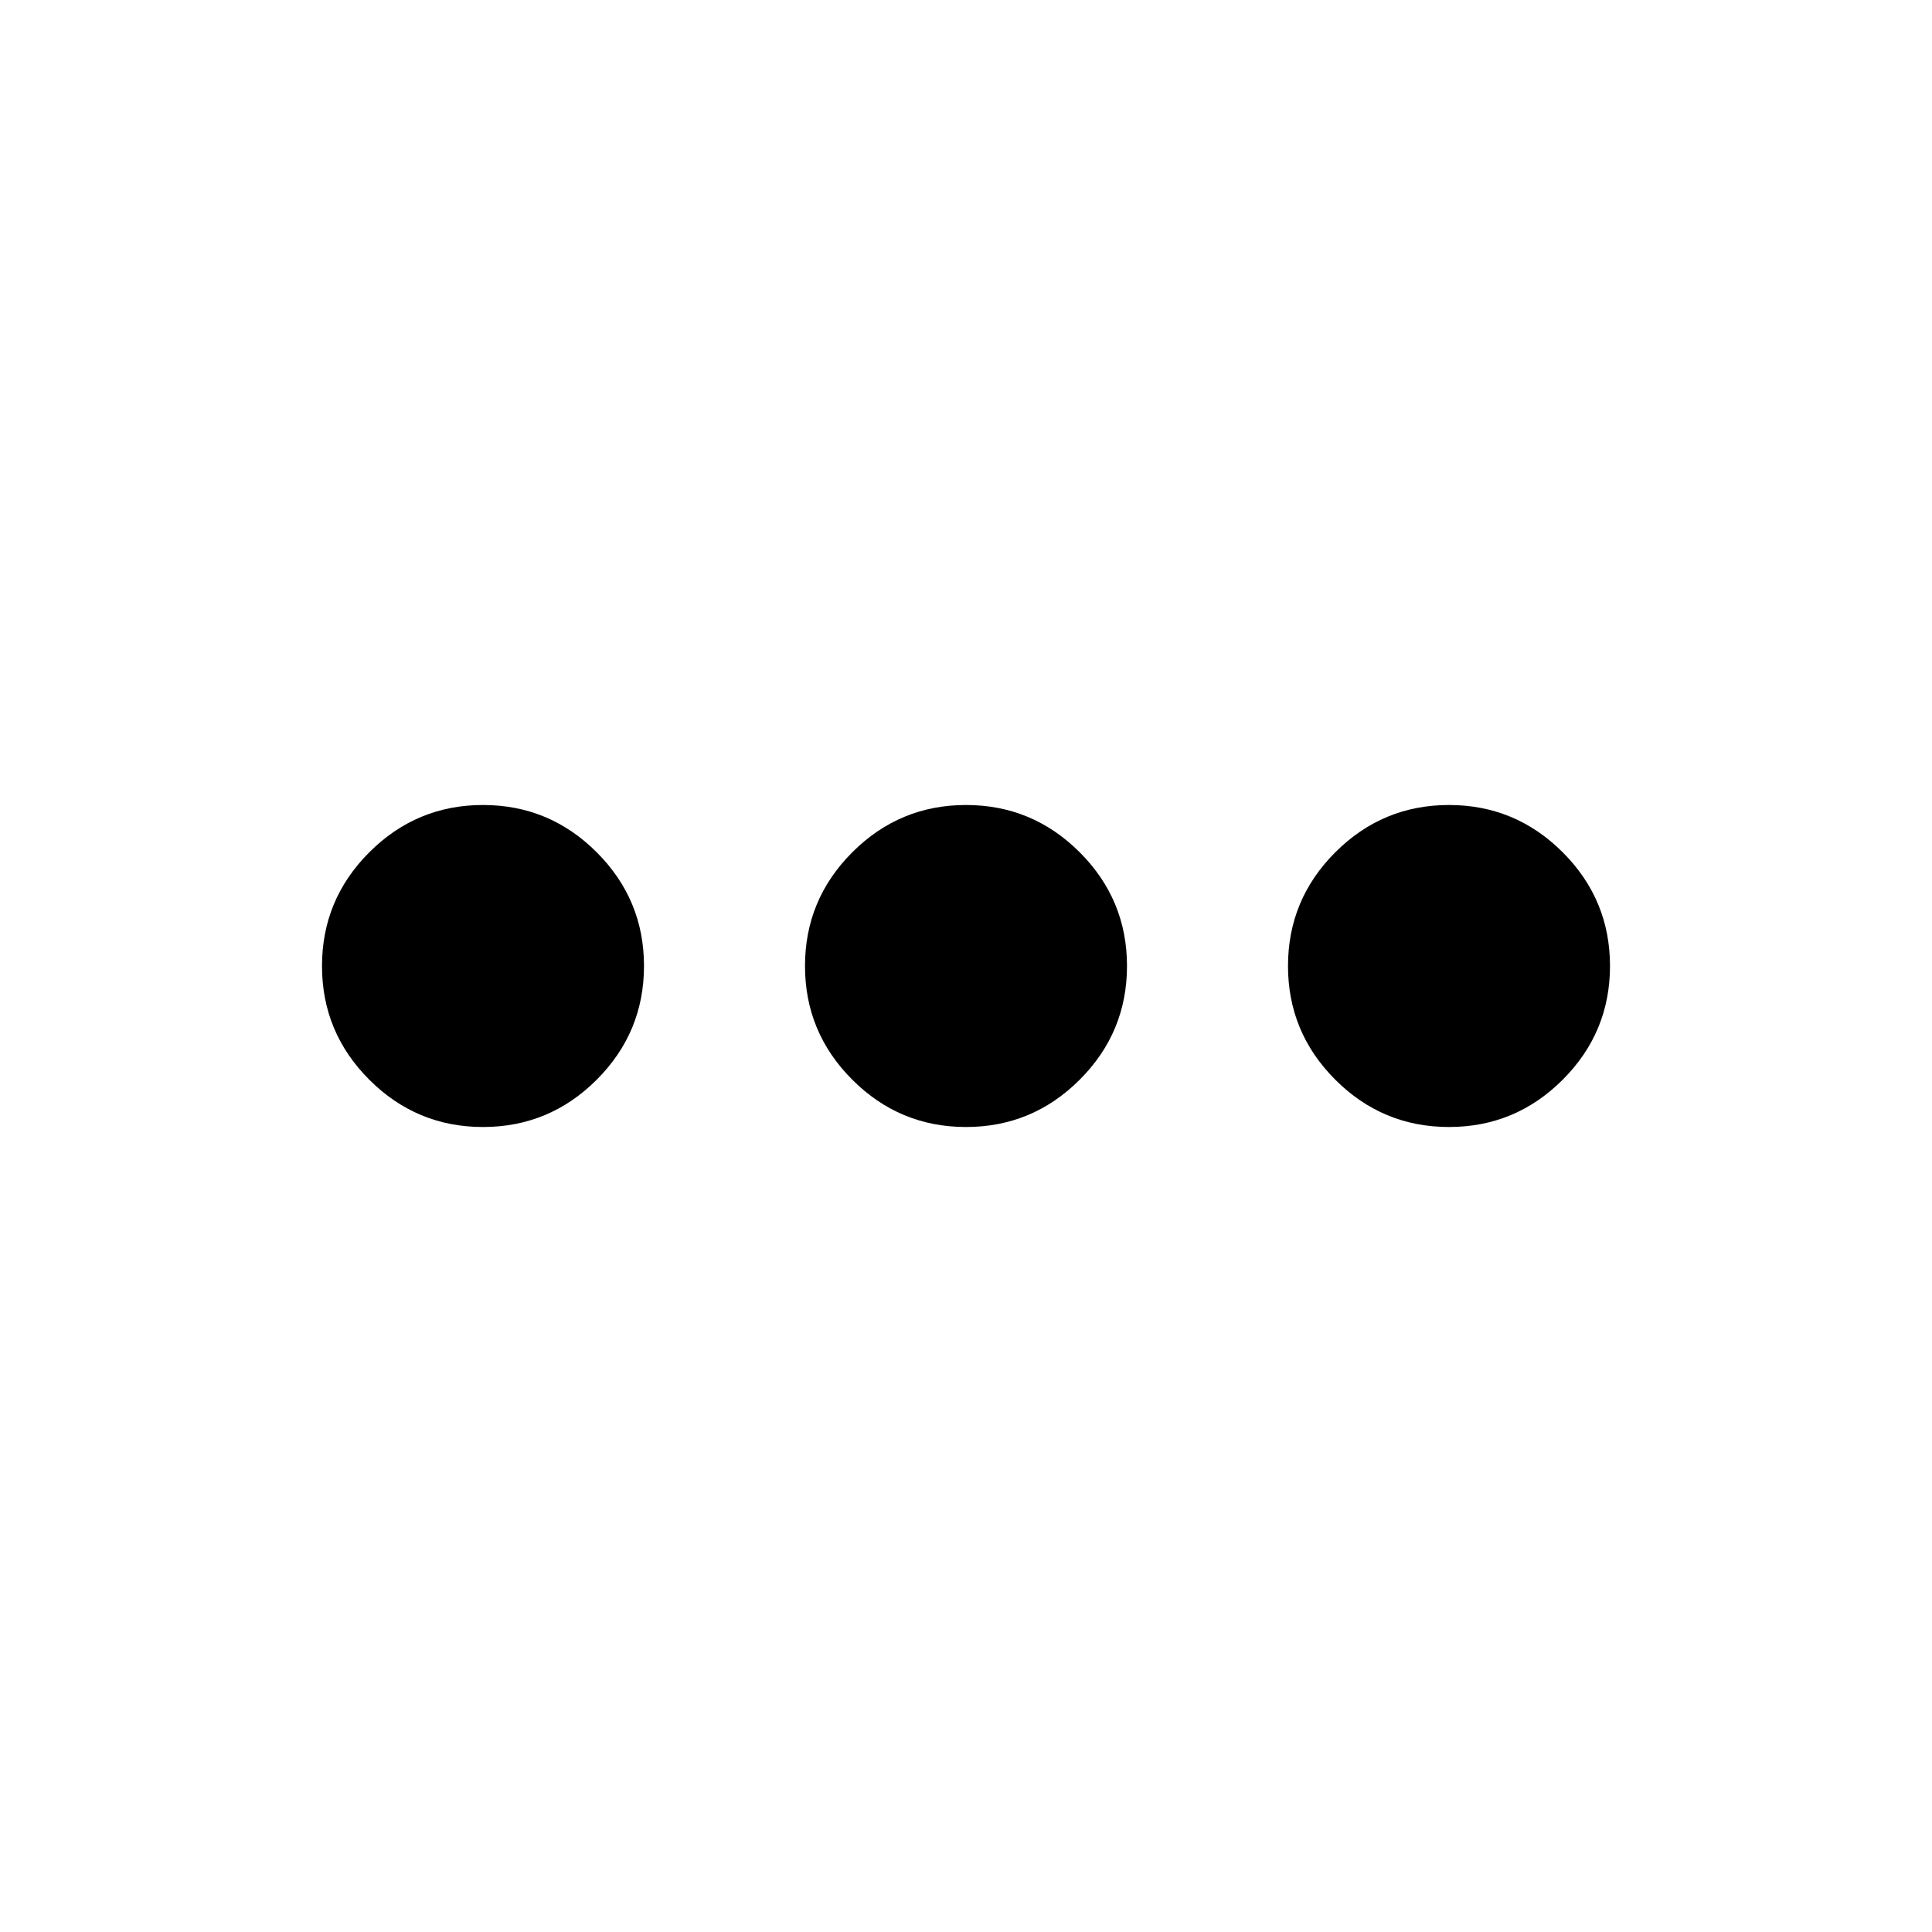
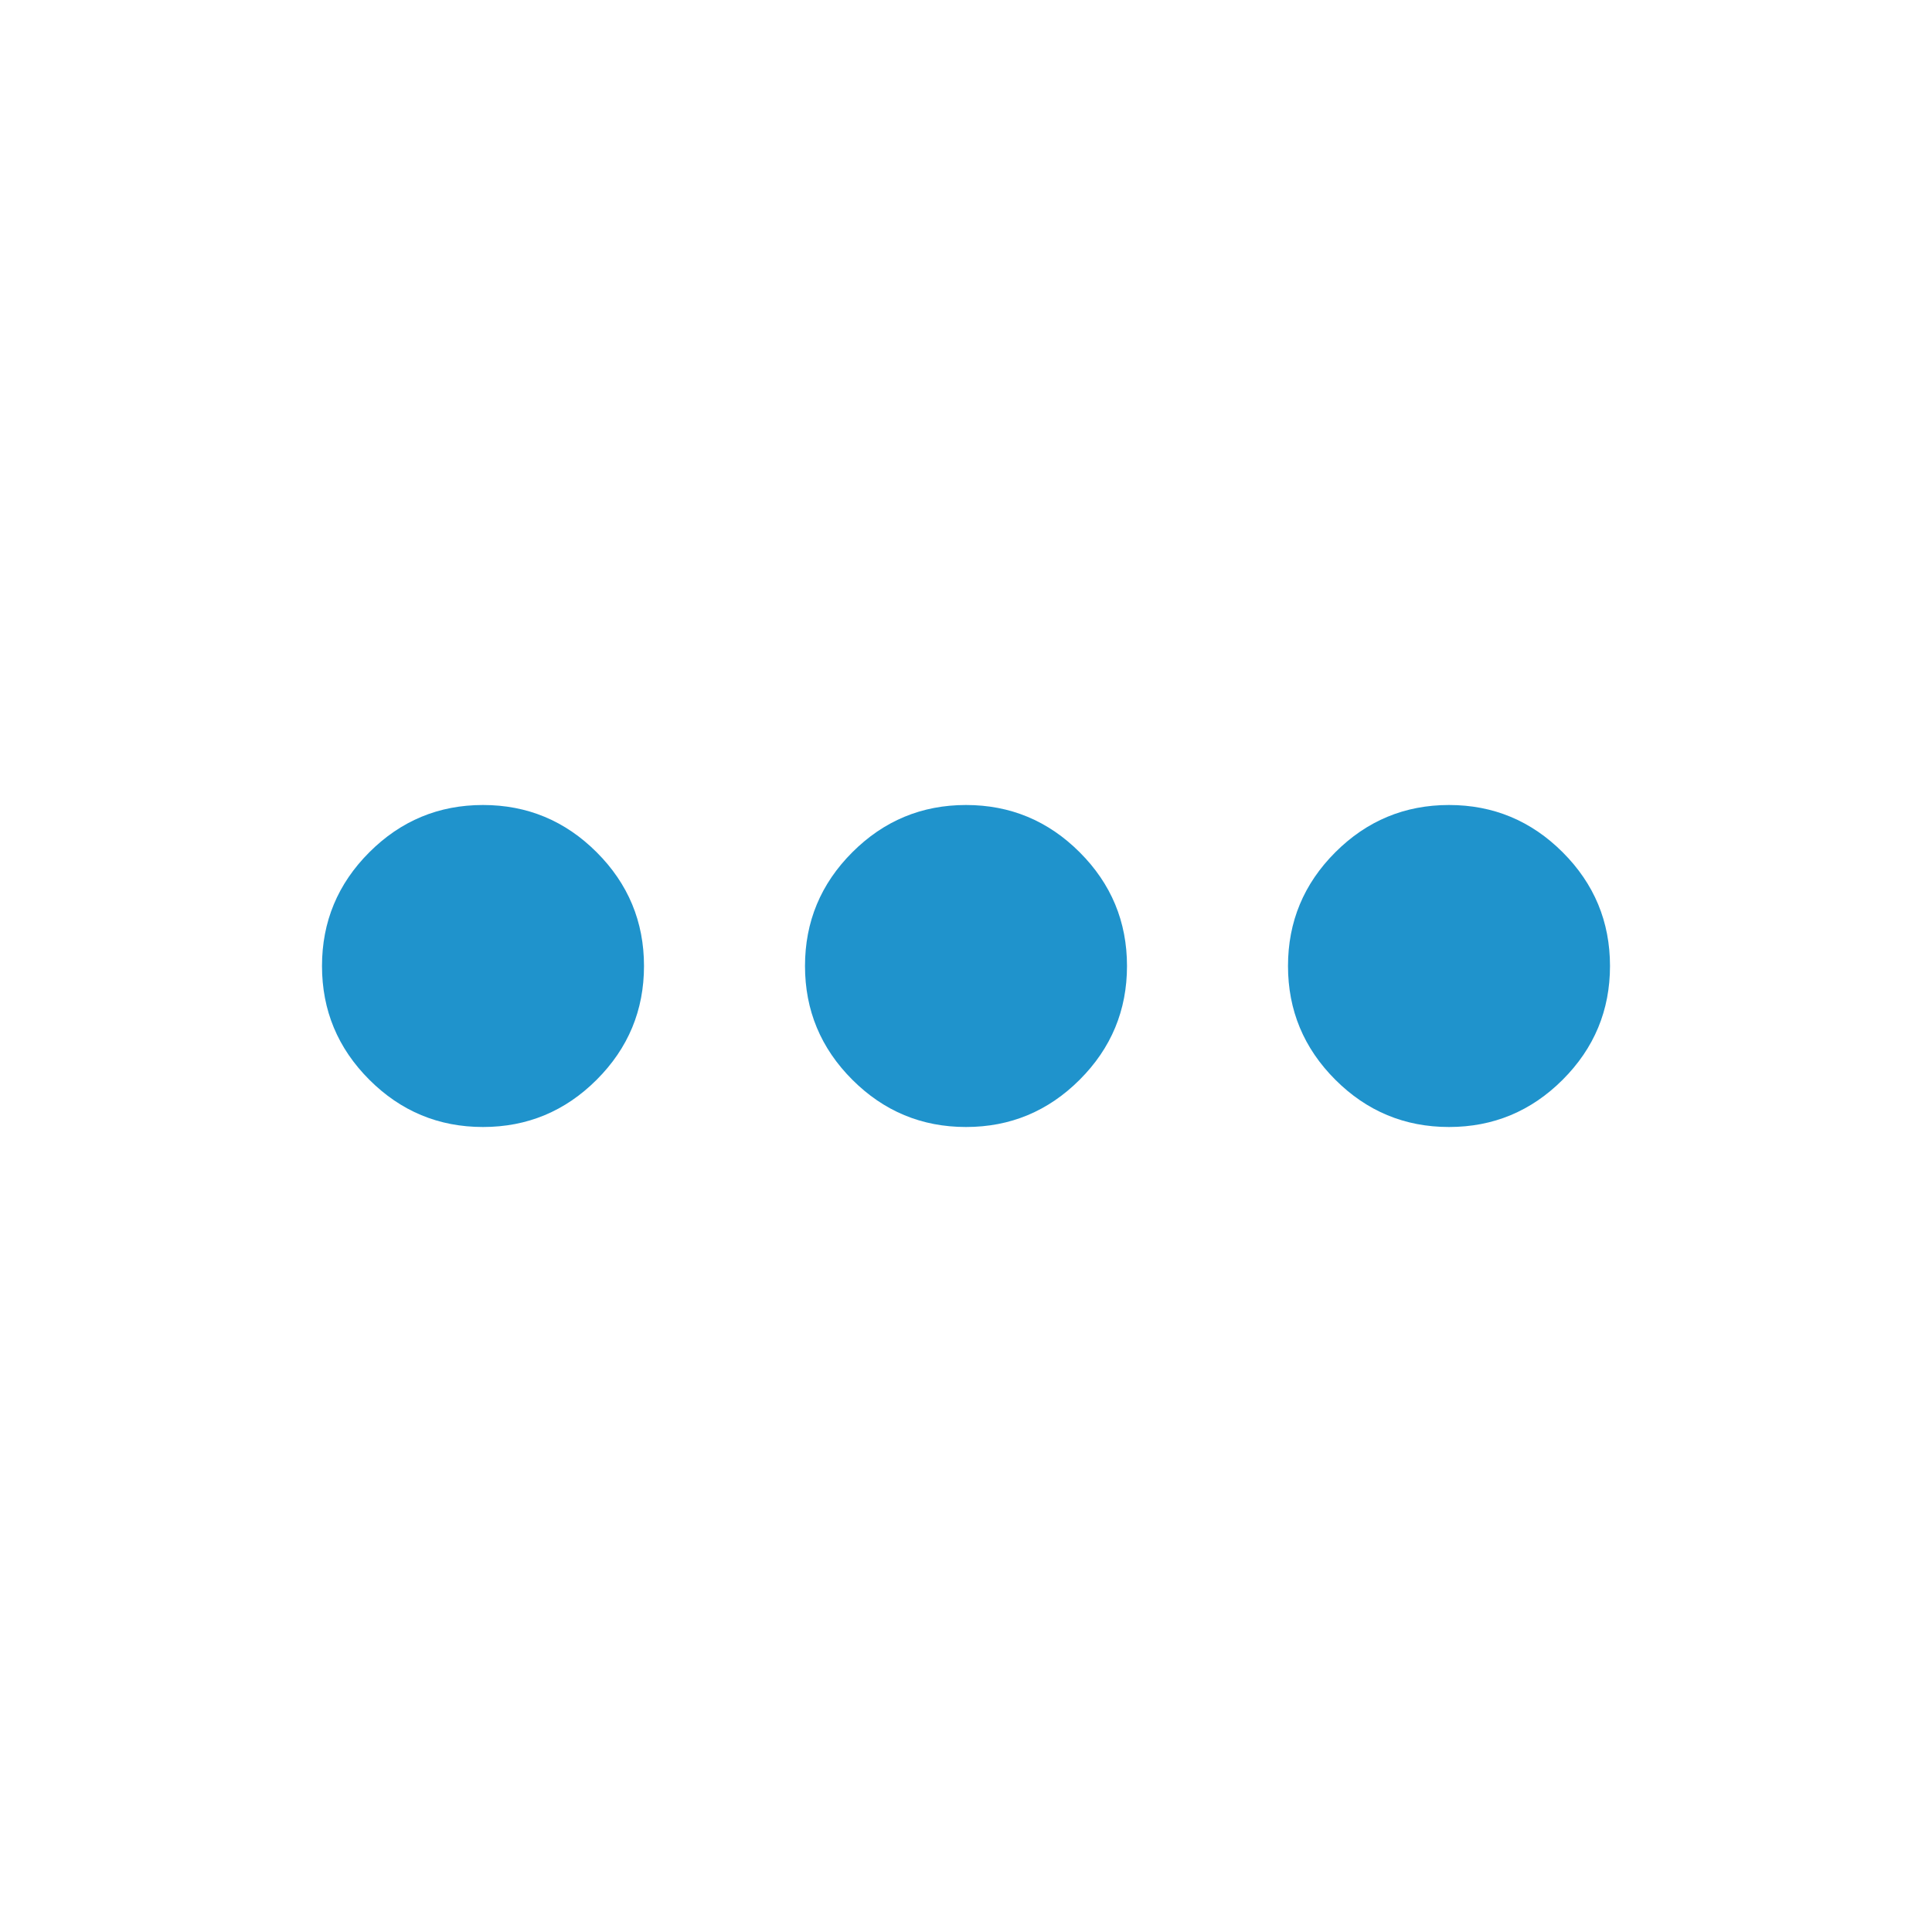
<svg xmlns="http://www.w3.org/2000/svg" height="24" viewBox="0 -960 960 960" width="24">
-   <path d="M240-400q-33 0-56.5-23.5T160-480q0-33 23.5-56.5T240-560q33 0 56.5 23.5T320-480q0 33-23.5 56.5T240-400Zm240 0q-33 0-56.5-23.5T400-480q0-33 23.5-56.5T480-560q33 0 56.5 23.5T560-480q0 33-23.5 56.5T480-400Zm240 0q-33 0-56.5-23.5T640-480q0-33 23.5-56.5T720-560q33 0 56.5 23.5T800-480q0 33-23.5 56.5T720-400Z" />
+   <path fill="#1f93cc" d="M240-400q-33 0-56.5-23.5T160-480q0-33 23.5-56.5T240-560q33 0 56.5 23.5T320-480q0 33-23.5 56.5T240-400Zm240 0q-33 0-56.5-23.5T400-480q0-33 23.5-56.5T480-560q33 0 56.5 23.5T560-480q0 33-23.5 56.5T480-400Zm240 0q-33 0-56.5-23.5T640-480q0-33 23.5-56.5T720-560q33 0 56.5 23.5T800-480q0 33-23.5 56.5T720-400Z" />
</svg>
